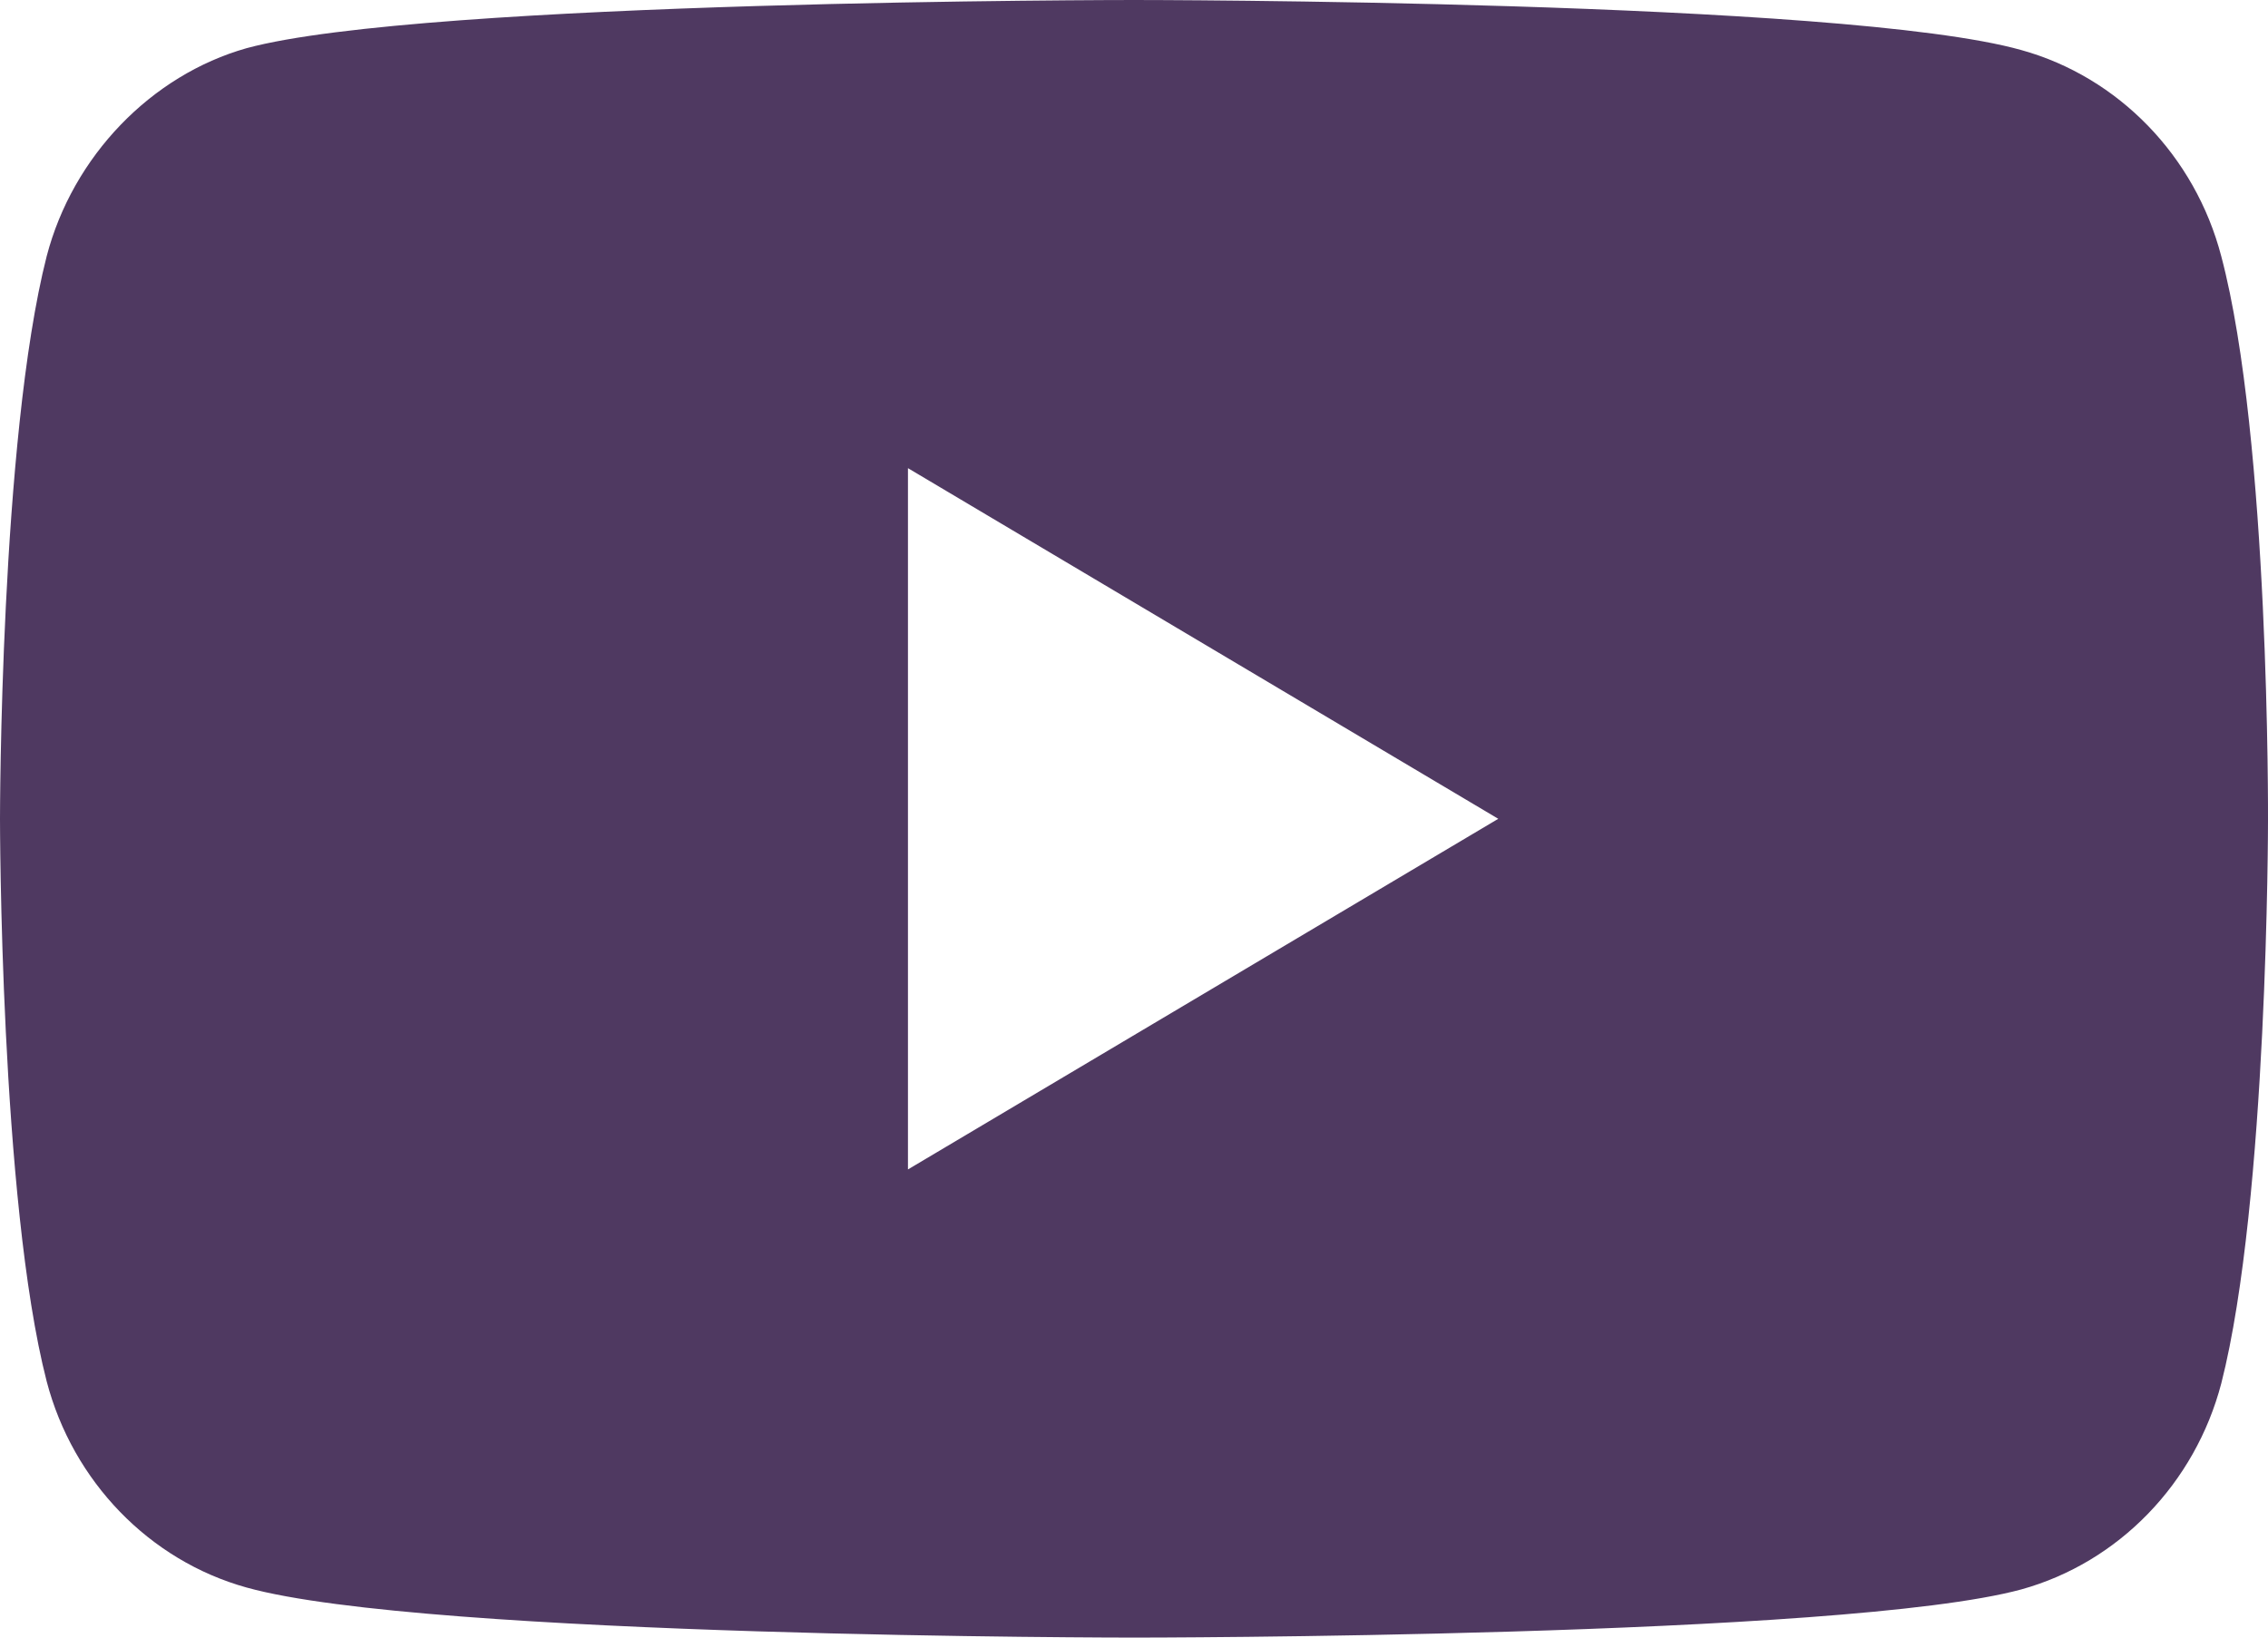
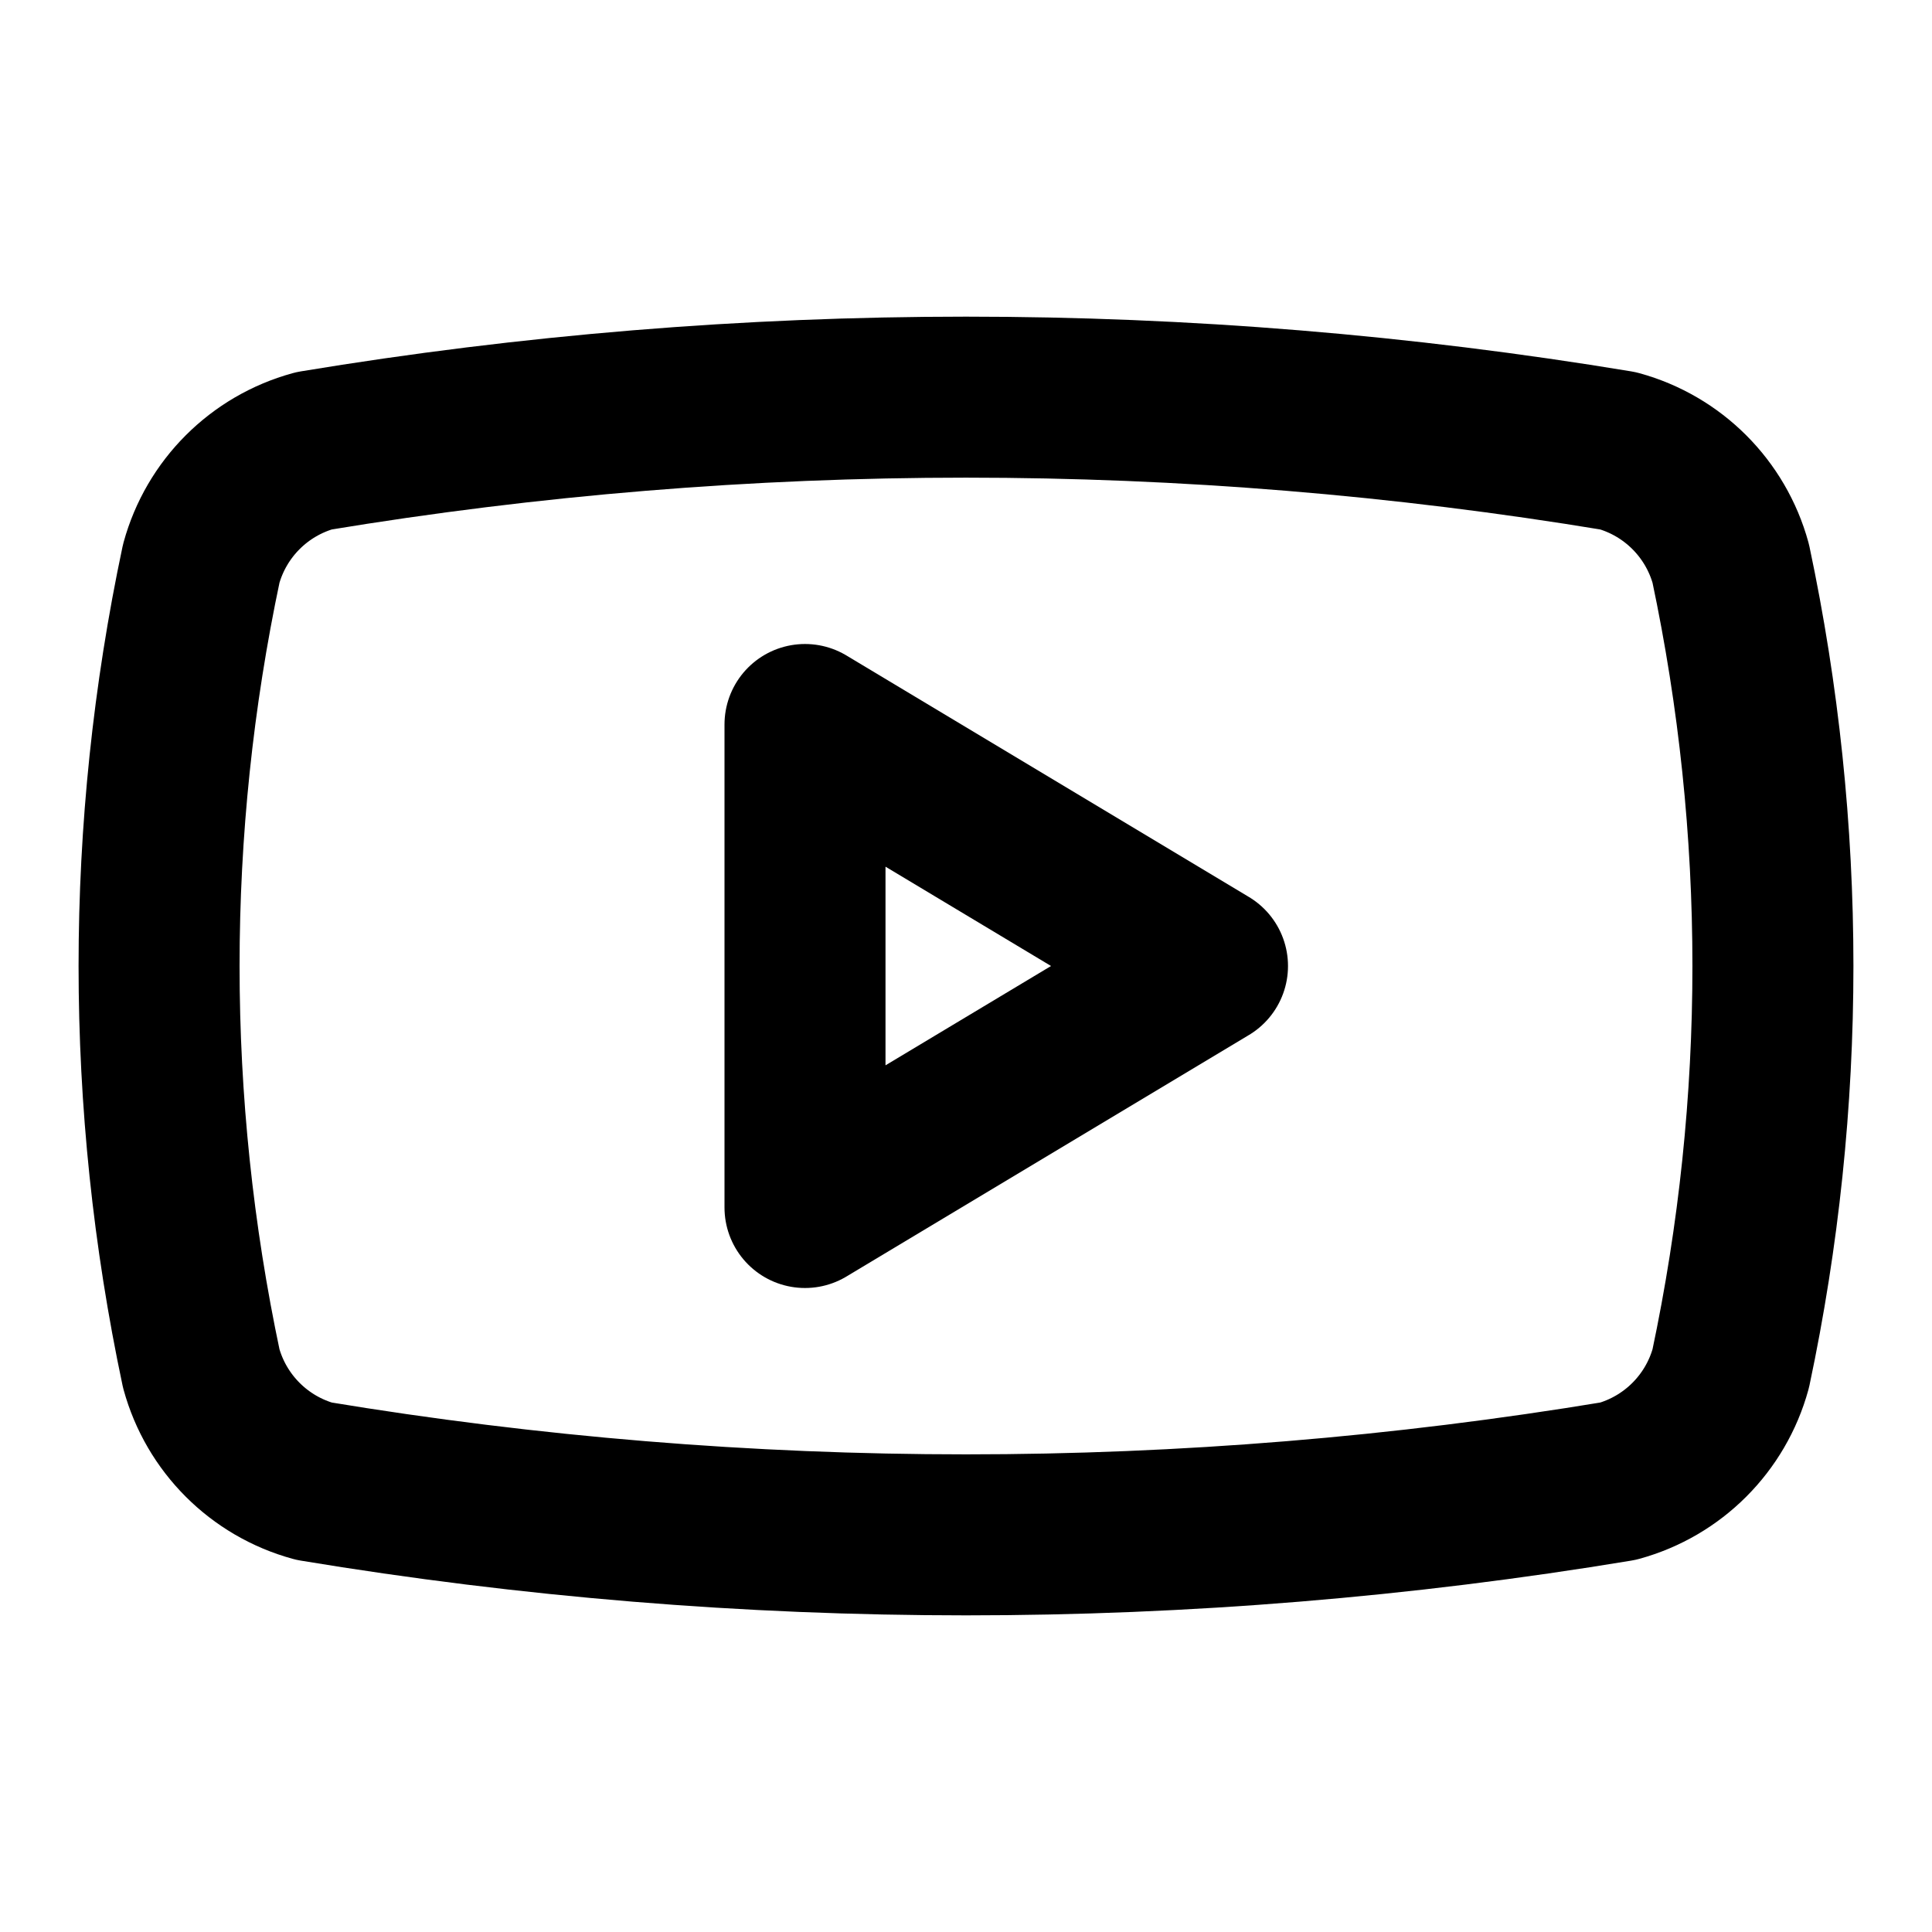
- <svg xmlns="http://www.w3.org/2000/svg" width="36" height="26" viewBox="0 0 36 26" fill="none">
-   <path d="M35.258 4.068C34.843 2.478 33.627 1.223 32.085 0.795C29.268 0 18 0 18 0C18 0 6.731 0 3.914 0.765C2.402 1.193 1.156 2.478 0.741 4.068C0 6.974 0 13 0 13C0 13 0 19.056 0.741 21.932C1.157 23.522 2.372 24.776 3.914 25.205C6.761 26 18 26 18 26C18 26 29.268 26 32.085 25.235C33.628 24.807 34.843 23.553 35.259 21.962C36 19.056 36 13.031 36 13.031C36 13.031 36.029 6.974 35.258 4.068ZM14.412 18.567V7.433L23.782 13L14.412 18.567Z" fill="#4F3961" />
+ <svg xmlns="http://www.w3.org/2000/svg" width="24" height="24" viewBox="0 0 24 24" fill="none" stroke="currentColor" stroke-width="2" stroke-linecap="round" stroke-linejoin="round" class="lucide lucide-youtube-icon lucide-youtube">
+   <path d="M2.5 17a24.12 24.12 0 0 1 0-10 2 2 0 0 1 1.4-1.4 49.56 49.56 0 0 1 16.2 0A2 2 0 0 1 21.5 7a24.12 24.12 0 0 1 0 10 2 2 0 0 1-1.4 1.4 49.55 49.55 0 0 1-16.2 0A2 2 0 0 1 2.5 17" />
+   <path d="m10 15 5-3-5-3z" />
</svg>
